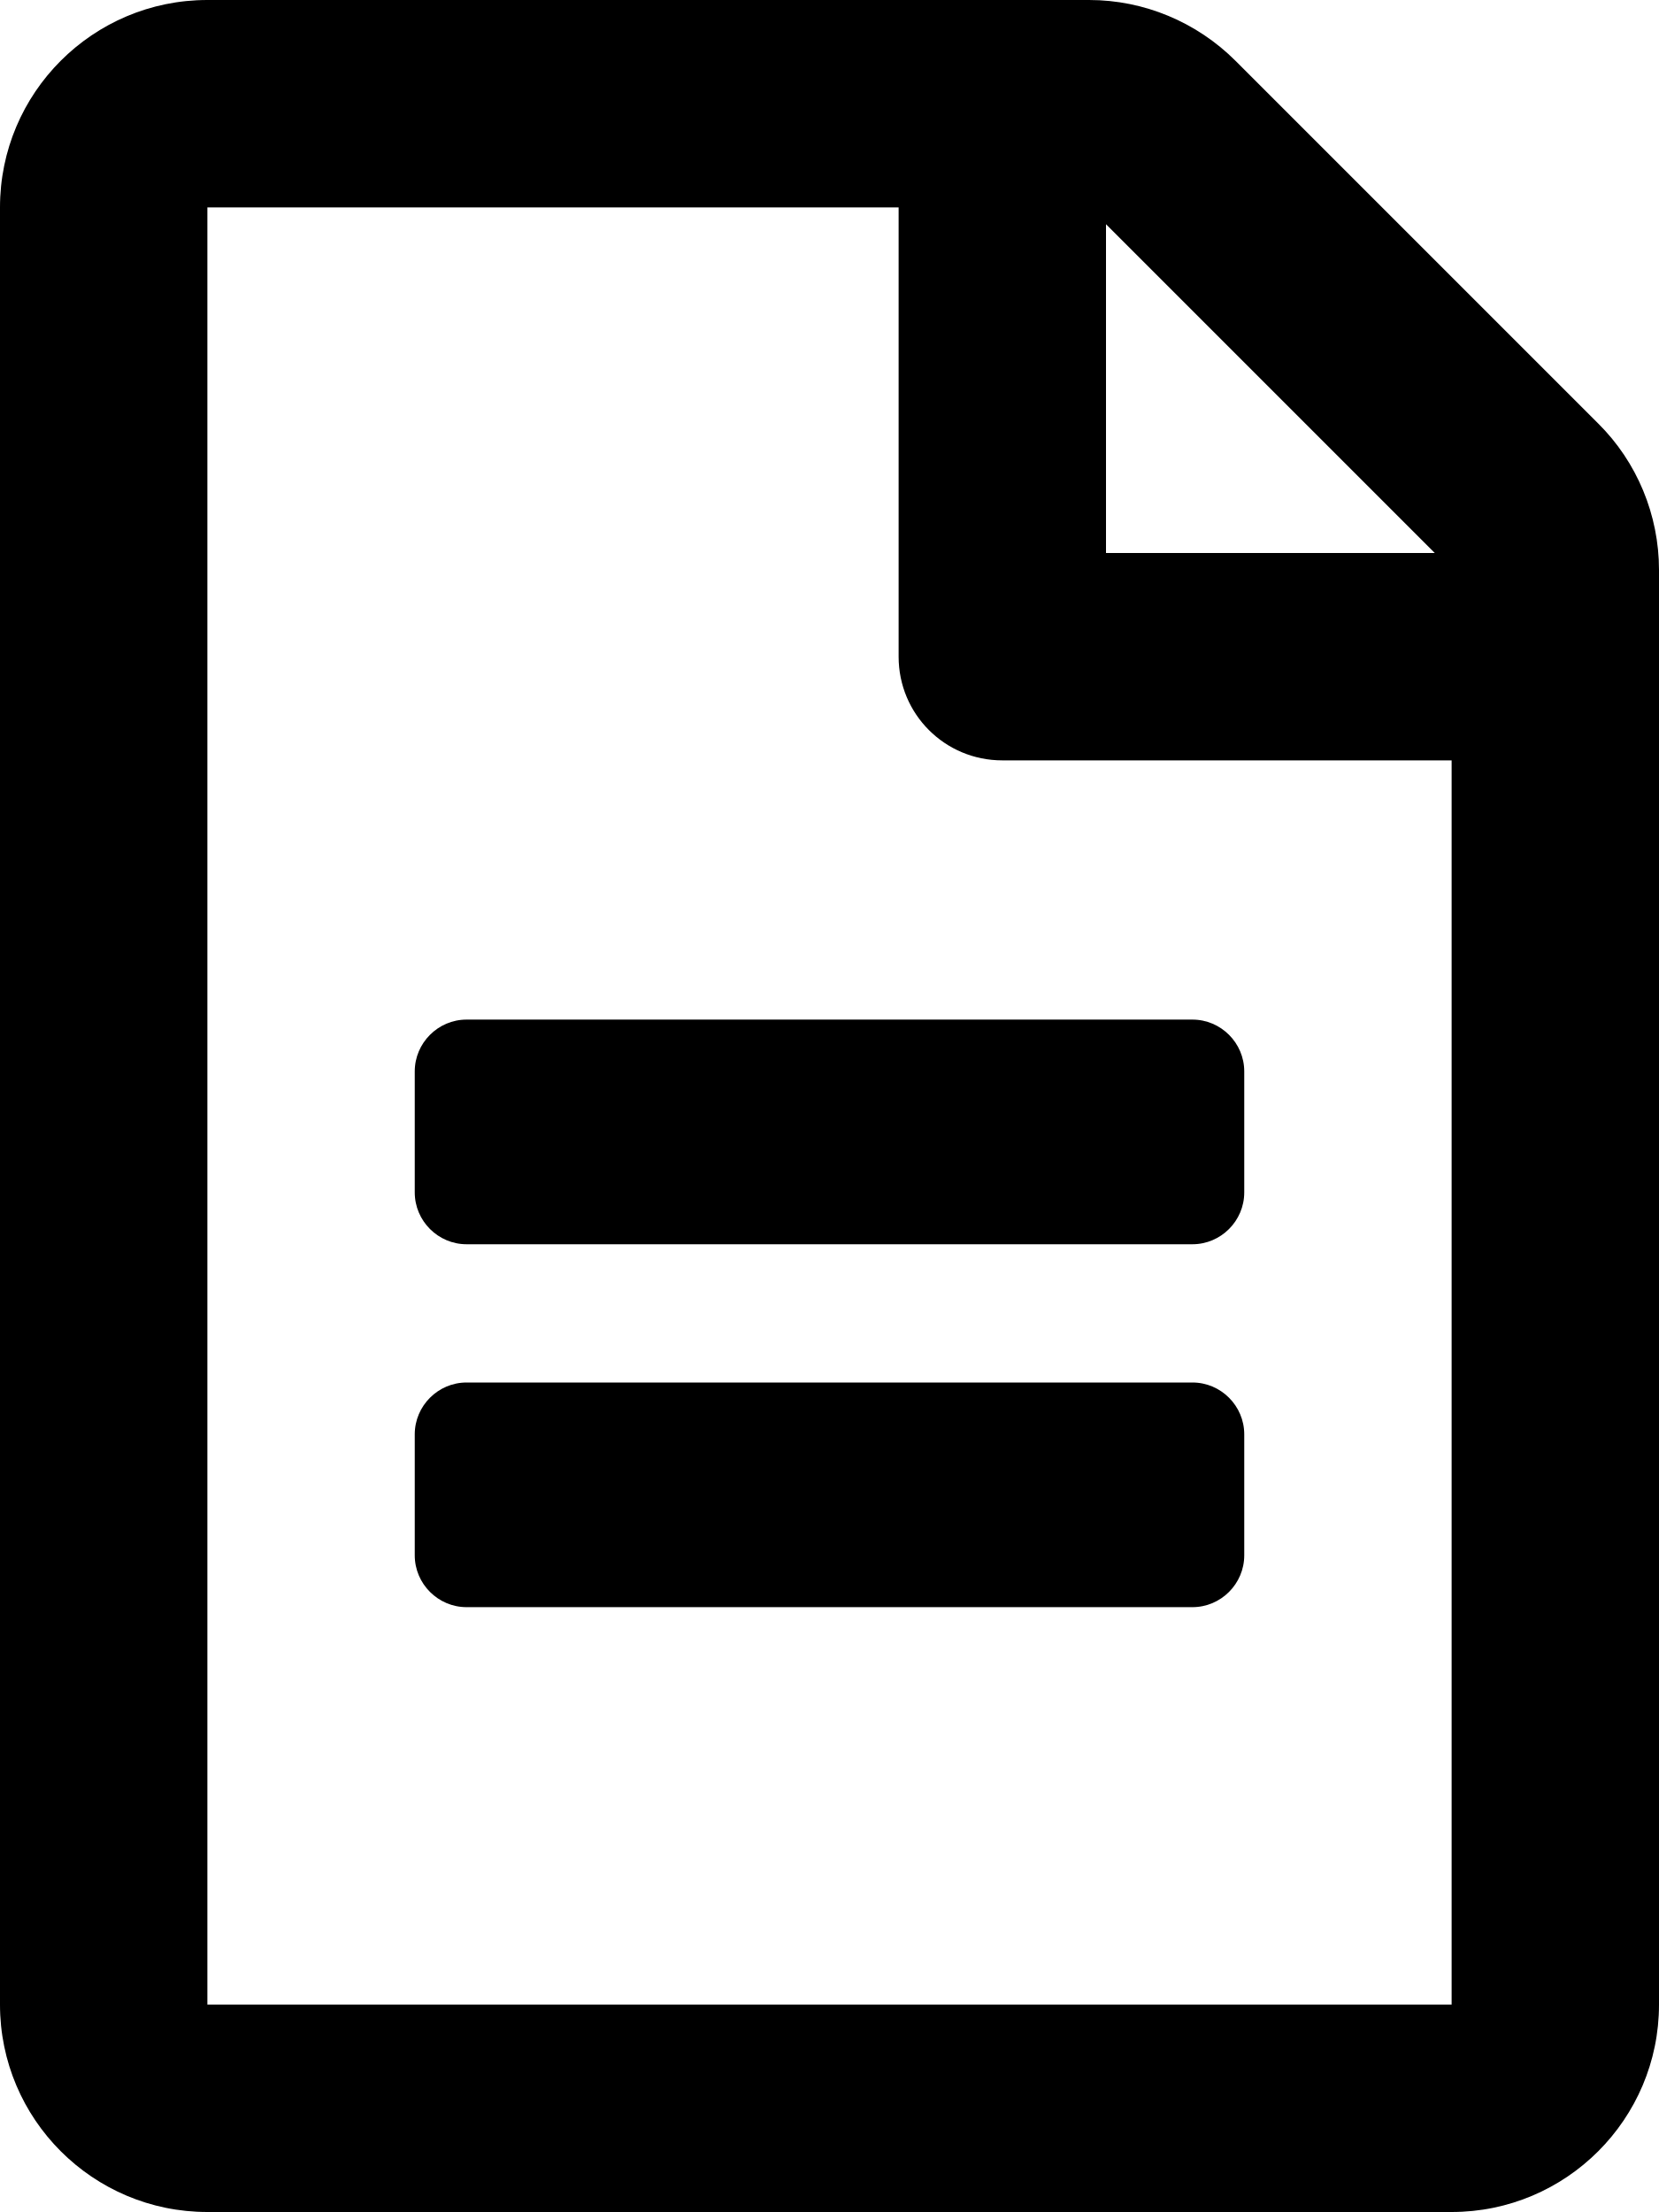
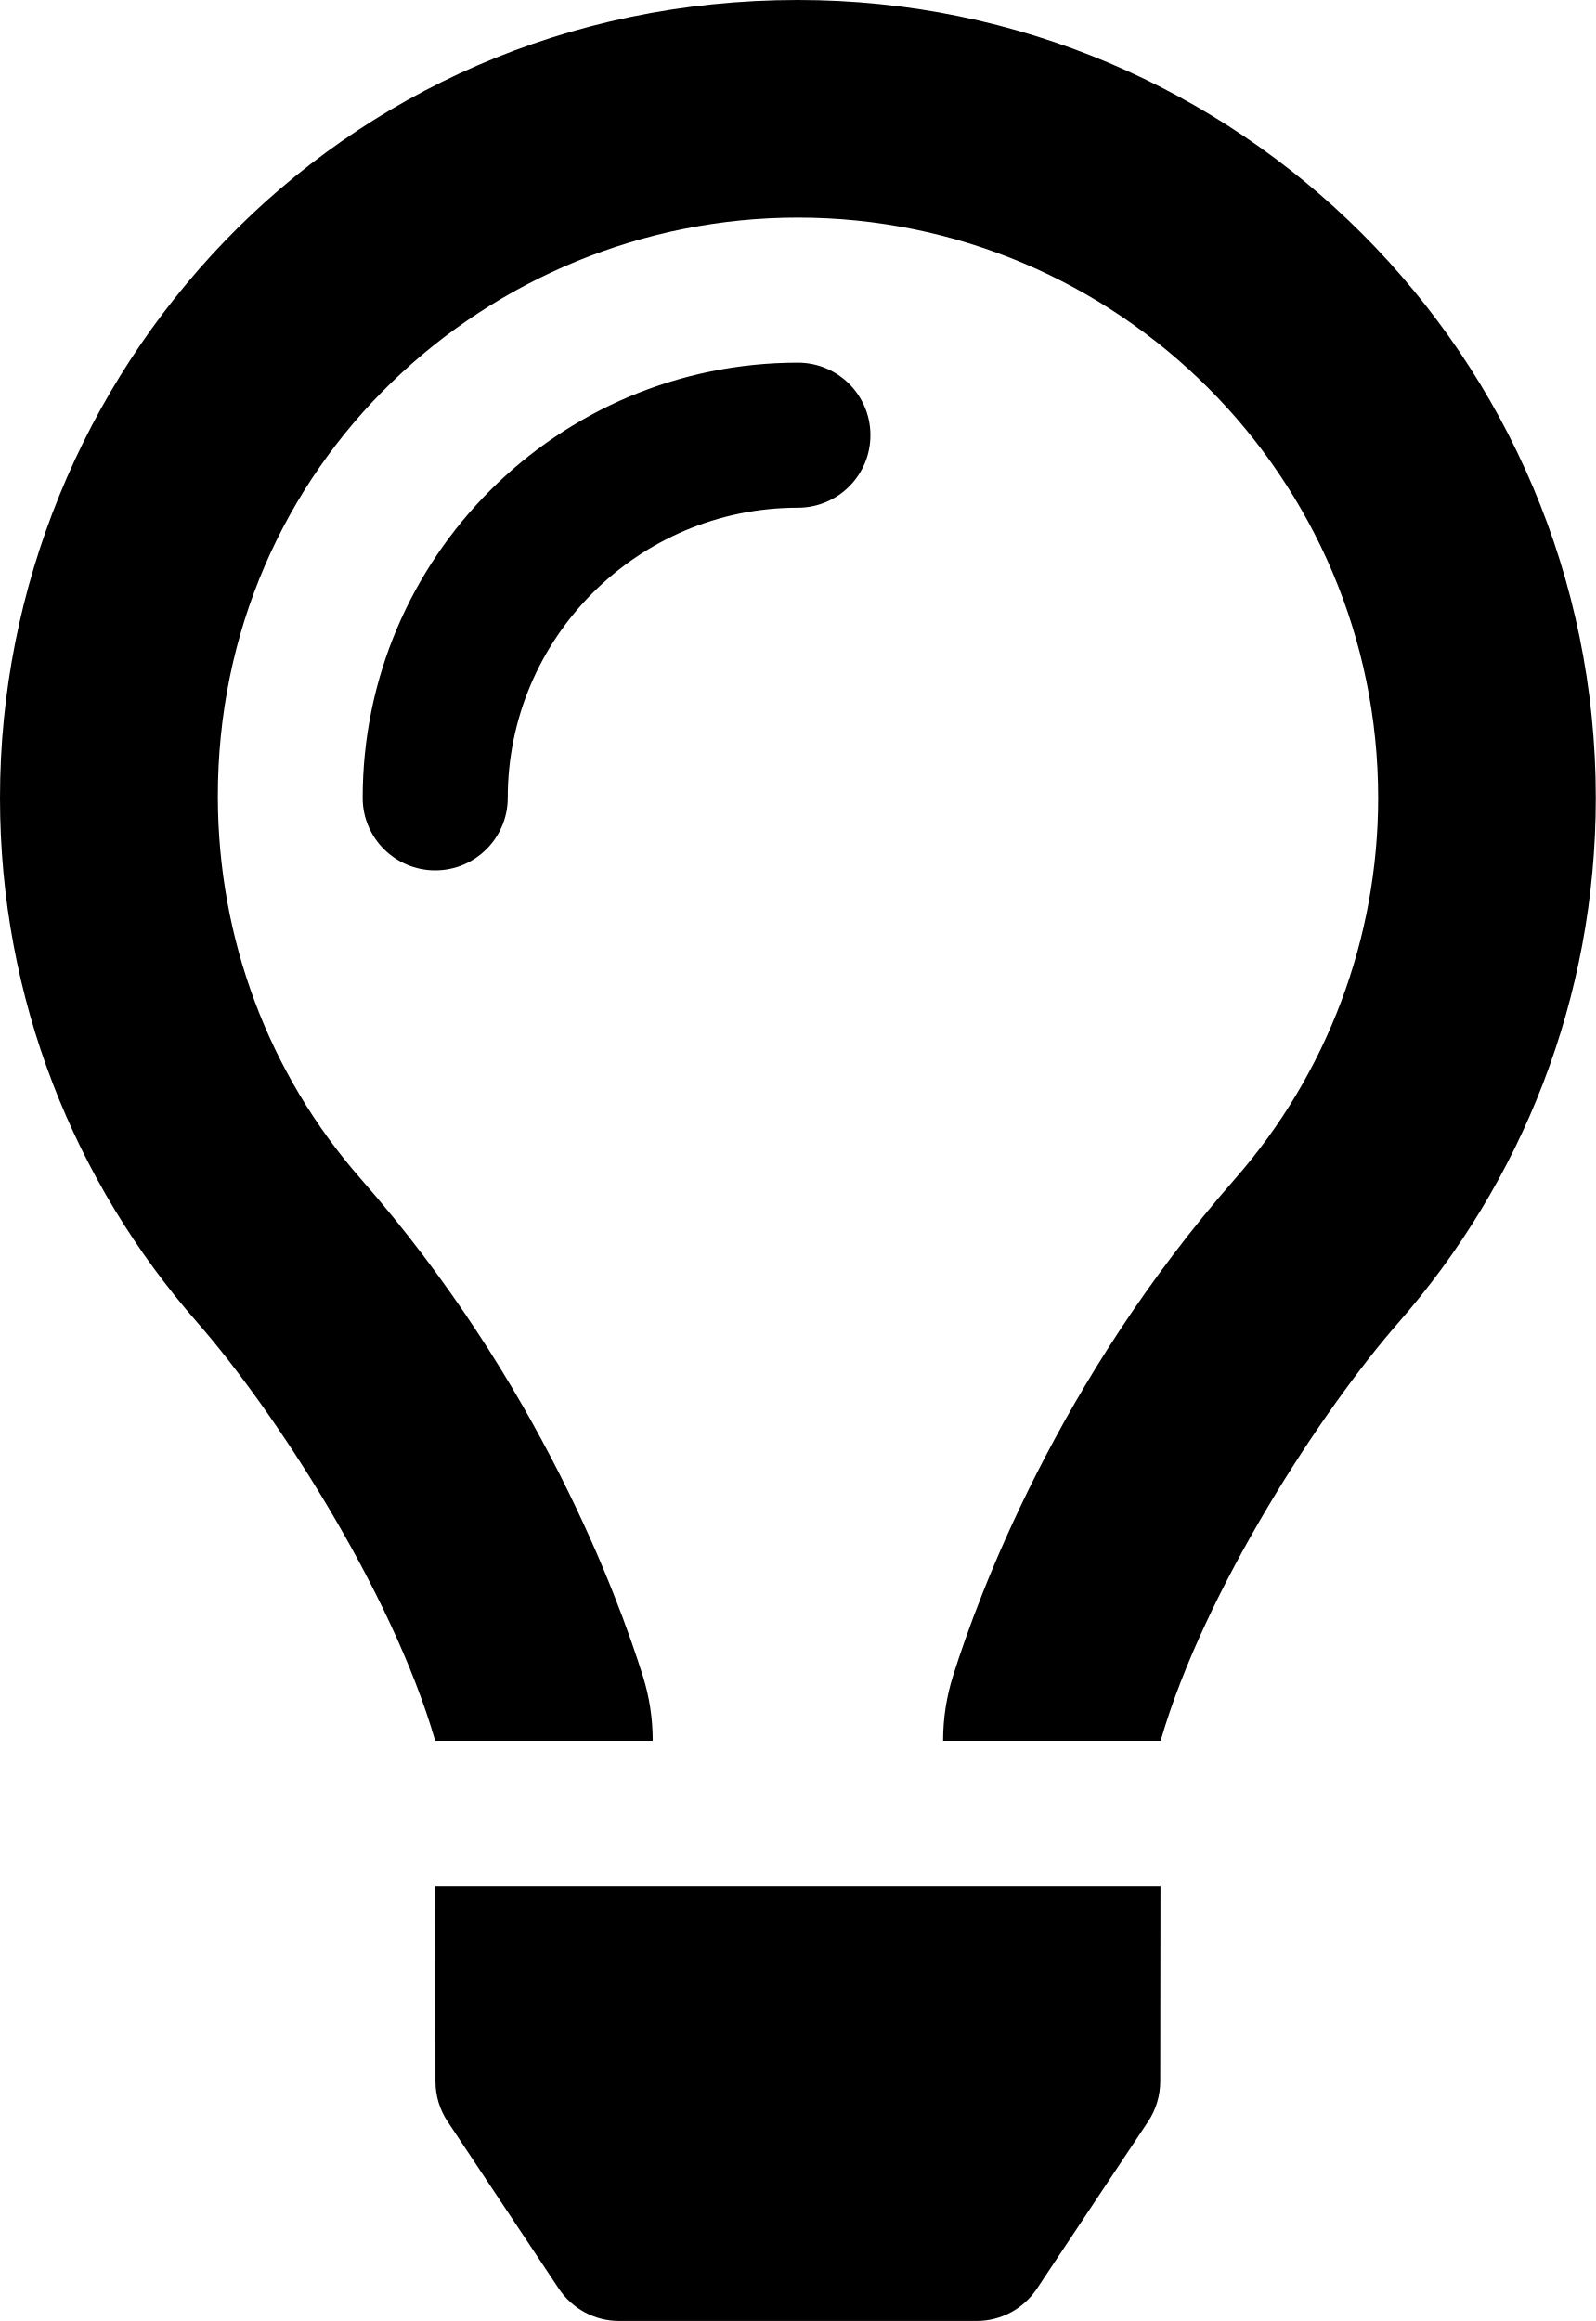
- <svg xmlns="http://www.w3.org/2000/svg" aria-hidden="true" focusable="false" data-prefix="far" data-icon="file-alt" class="svg-inline--fa fa-file-alt fa-w-12" role="img" viewBox="0 0 384 512">
-   <path fill="currentColor" d="M288 248v28c0 6.6-5.4 12-12 12H108c-6.6 0-12-5.4-12-12v-28c0-6.6 5.4-12 12-12h168c6.6 0 12 5.4 12 12zm-12 72H108c-6.6 0-12 5.4-12 12v28c0 6.6 5.4 12 12 12h168c6.6 0 12-5.4 12-12v-28c0-6.6-5.4-12-12-12zm108-188.1V464c0 26.5-21.5 48-48 48H48c-26.5 0-48-21.5-48-48V48C0 21.5 21.5 0 48 0h204.1C264.8 0 277 5.1 286 14.1L369.9 98c9 8.9 14.1 21.2 14.1 33.9zm-128-80V128h76.1L256 51.9zM336 464V176H232c-13.3 0-24-10.7-24-24V48H48v416h288z" />
+ <svg xmlns="http://www.w3.org/2000/svg" aria-hidden="true" focusable="false" data-prefix="far" data-icon="lightbulb" class="svg-inline--fa fa-lightbulb fa-w-11" role="img" viewBox="0 0 352 512">
+   <path fill="currentColor" d="M176 80c-52.94 0-96 43.06-96 96 0 8.84 7.16 16 16 16s16-7.16 16-16c0-35.3 28.72-64 64-64 8.84 0 16-7.16 16-16s-7.16-16-16-16zM96.06 459.17c0 3.15.93 6.22 2.68 8.84l24.51 36.84c2.97 4.46 7.97 7.14 13.32 7.14h78.85c5.36 0 10.36-2.68 13.32-7.14l24.51-36.84c1.74-2.62 2.67-5.7 2.68-8.84l.05-43.18H96.02l.04 43.18zM176 0C73.72 0 0 82.97 0 176c0 44.37 16.45 84.85 43.56 115.78 16.64 18.99 42.74 58.8 52.42 92.16v.06h48v-.12c-.01-4.77-.72-9.51-2.15-14.07-5.59-17.81-22.82-64.77-62.17-109.67-20.54-23.43-31.52-53.15-31.61-84.14-.2-73.64 59.67-128 127.95-128 70.58 0 128 57.42 128 128 0 30.97-11.24 60.85-31.65 84.14-39.11 44.61-56.42 91.47-62.1 109.46a47.507 47.507 0 0 0-2.22 14.3v.1h48v-.05c9.68-33.37 35.78-73.18 52.42-92.16C335.55 260.85 352 220.37 352 176 352 78.8 273.2 0 176 0z" />
</svg>
